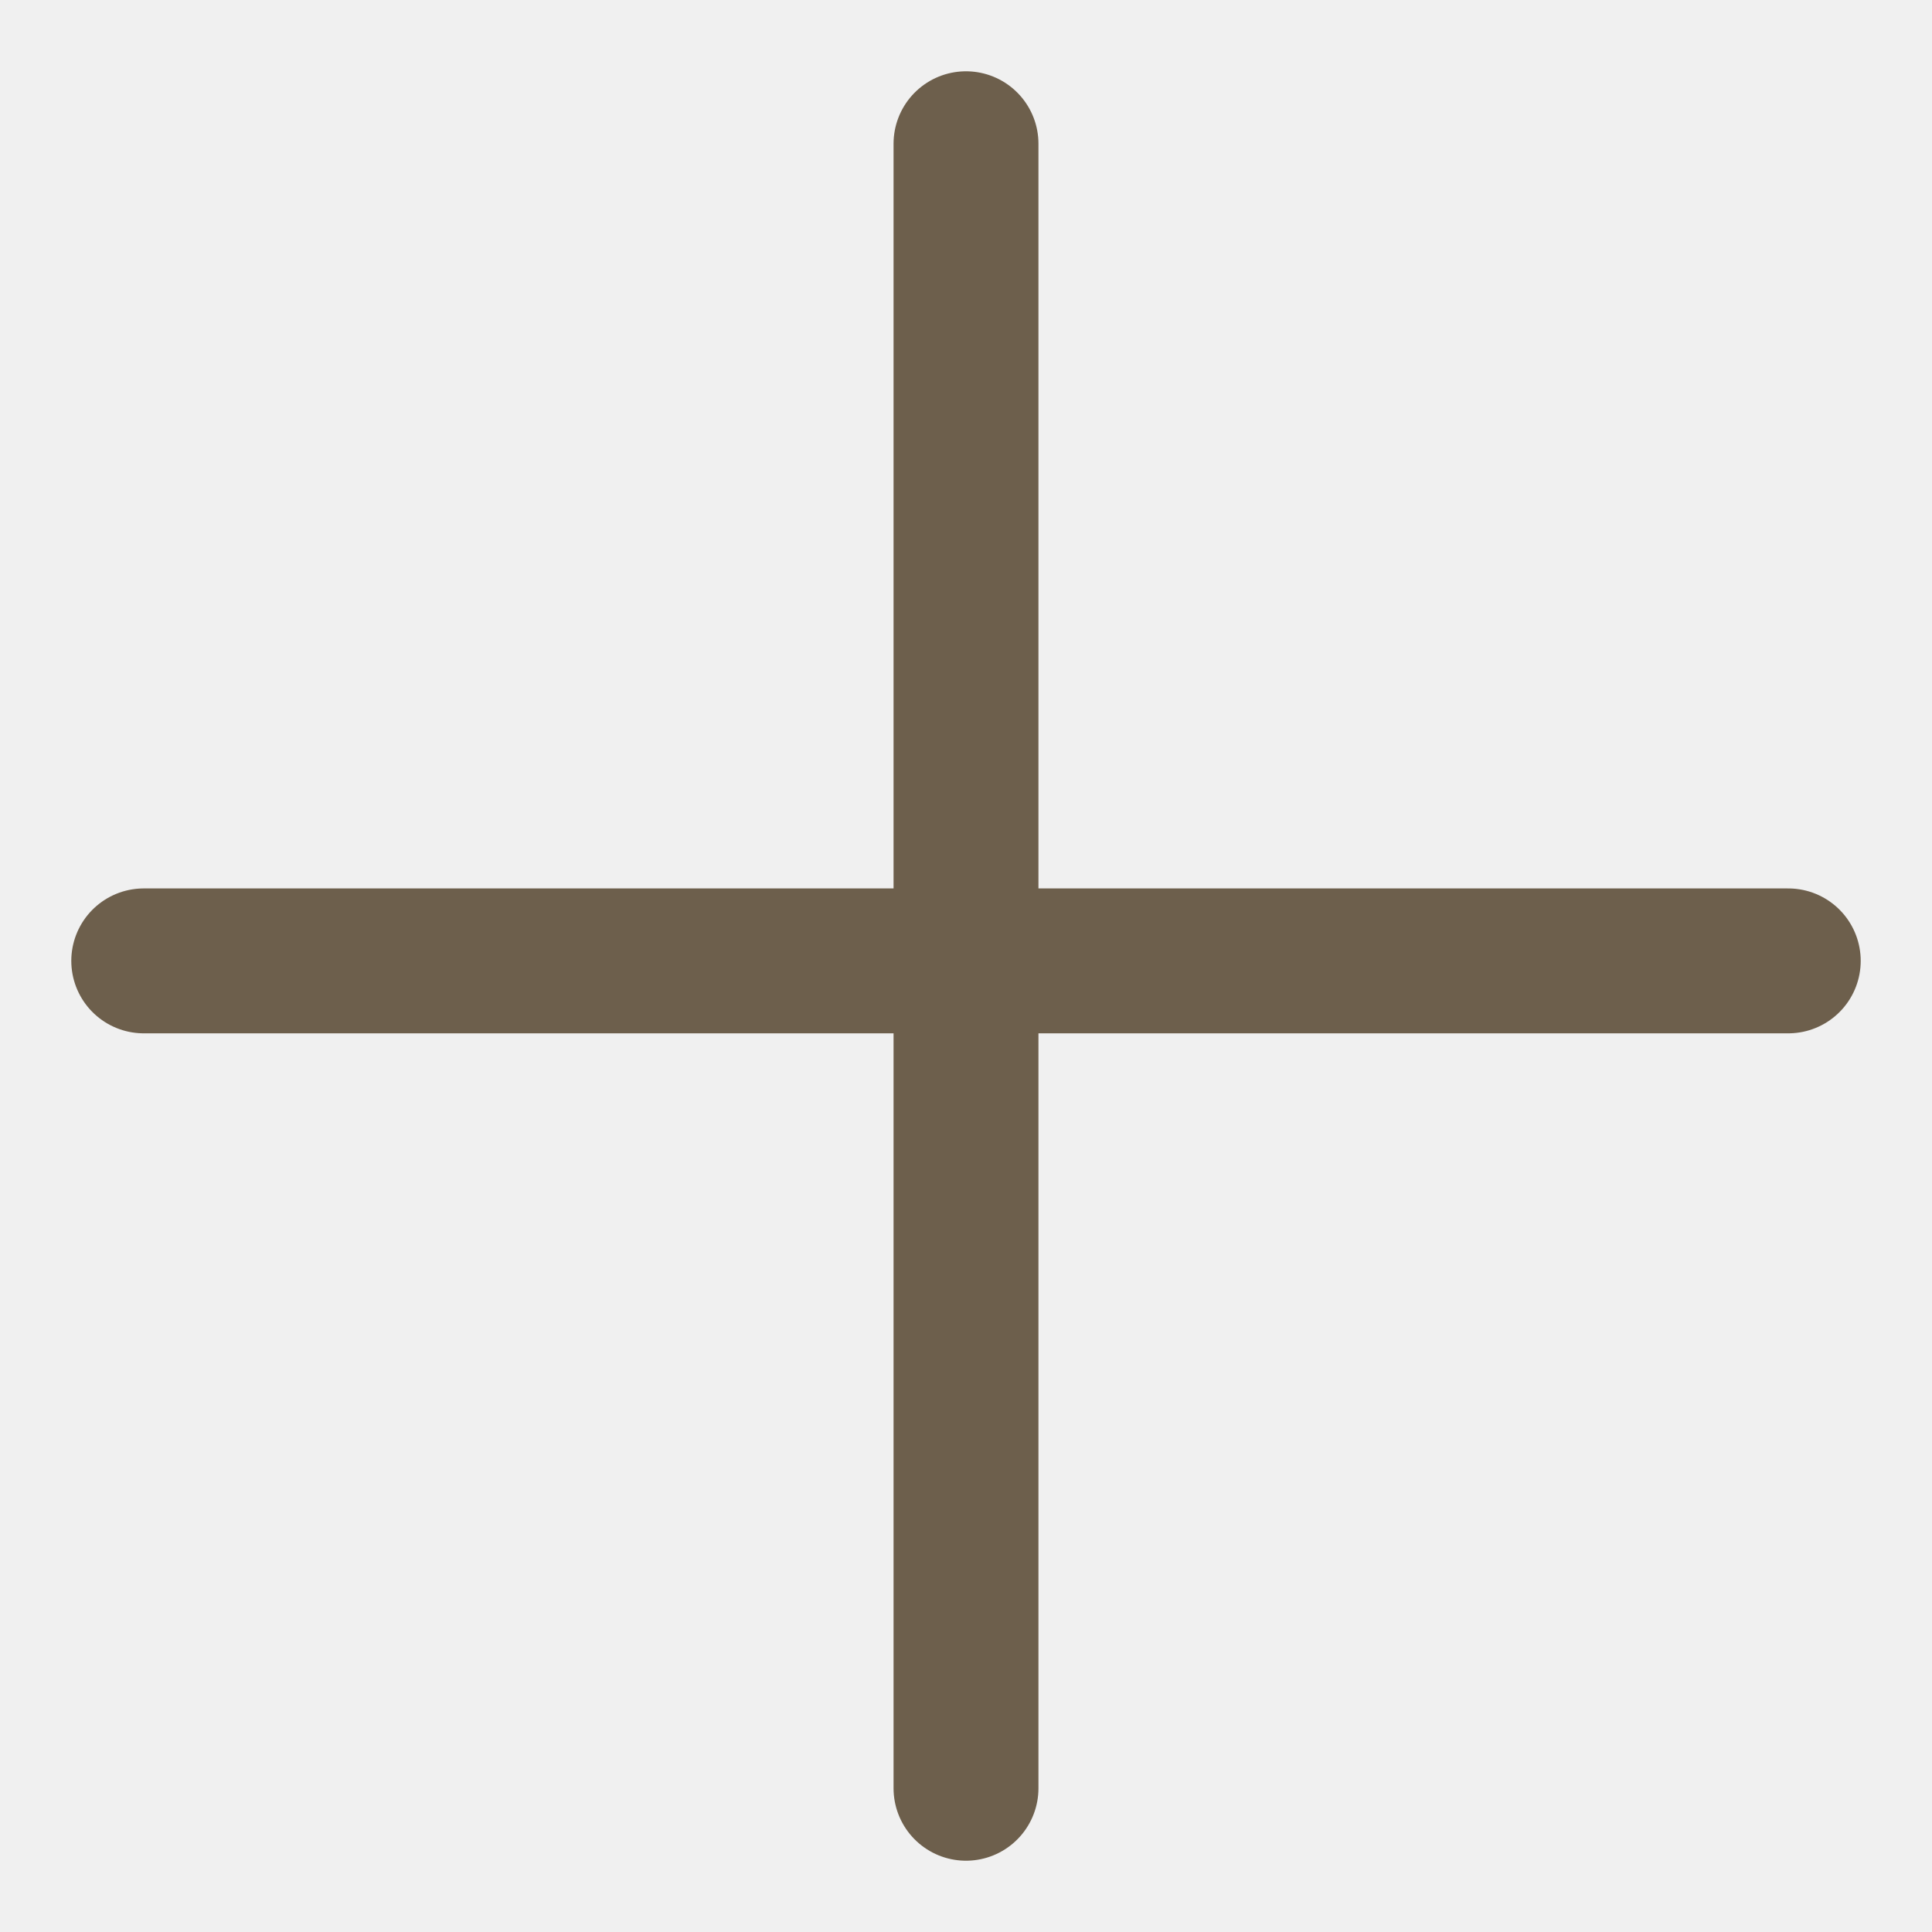
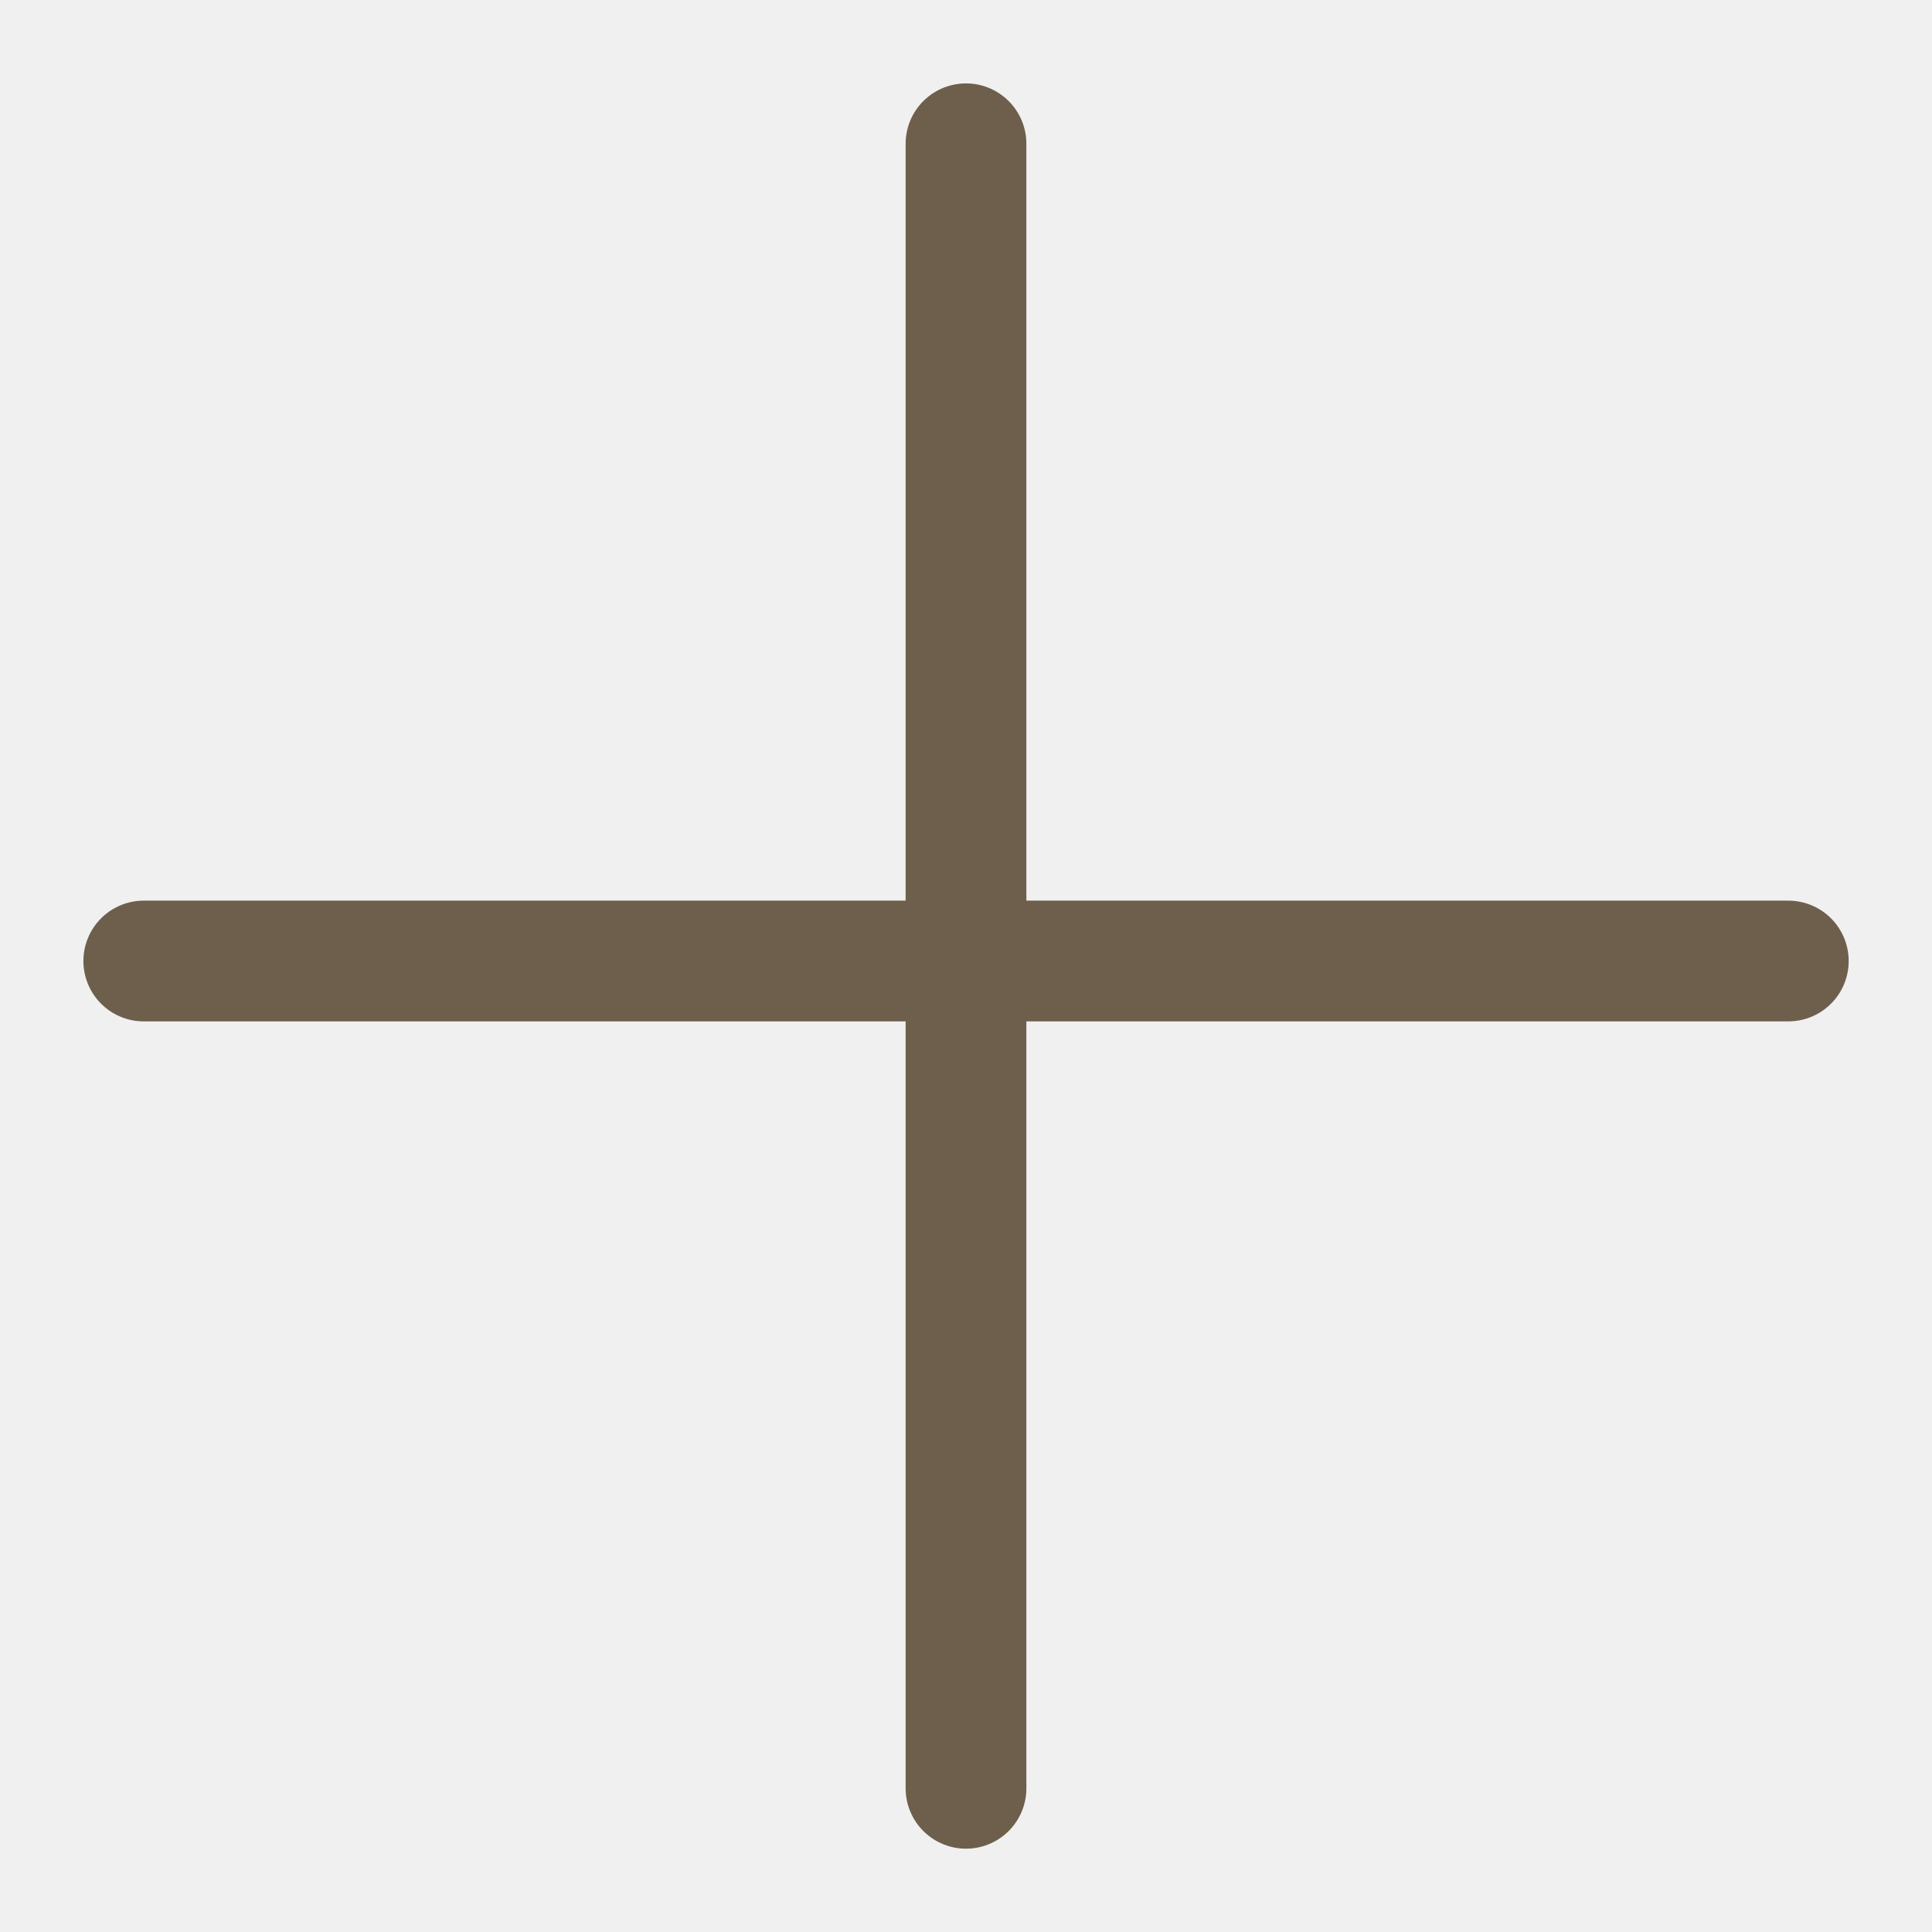
- <svg xmlns="http://www.w3.org/2000/svg" width="20" height="20" viewBox="0 0 20 20" fill="none">
-   <g clip-path="url(#clip0_140_145)">
-     <path d="M10 1.488V18.512" stroke="#6D5F4C" stroke-width="1.5" stroke-linecap="round" stroke-linejoin="round" />
-     <path d="M1.488 9.947H18.512" stroke="#6D5F4C" stroke-width="1.5" stroke-linecap="round" stroke-linejoin="round" />
-   </g>
-   <defs>
-     <clipPath id="clip0_140_145">
-       <rect width="20" height="20" fill="white" />
-     </clipPath>
-   </defs>
+ <svg xmlns="http://www.w3.org/2000/svg" width="24" height="24" viewBox="0 0 24 24" fill="none">
+   <path d="M12 1.786V22.215" stroke="#6D5F4C" stroke-width="1.5" stroke-linecap="round" stroke-linejoin="round" />
+   <path d="M1.786 11.938H22.215" stroke="#6D5F4C" stroke-width="1.5" stroke-linecap="round" stroke-linejoin="round" />
</svg>
